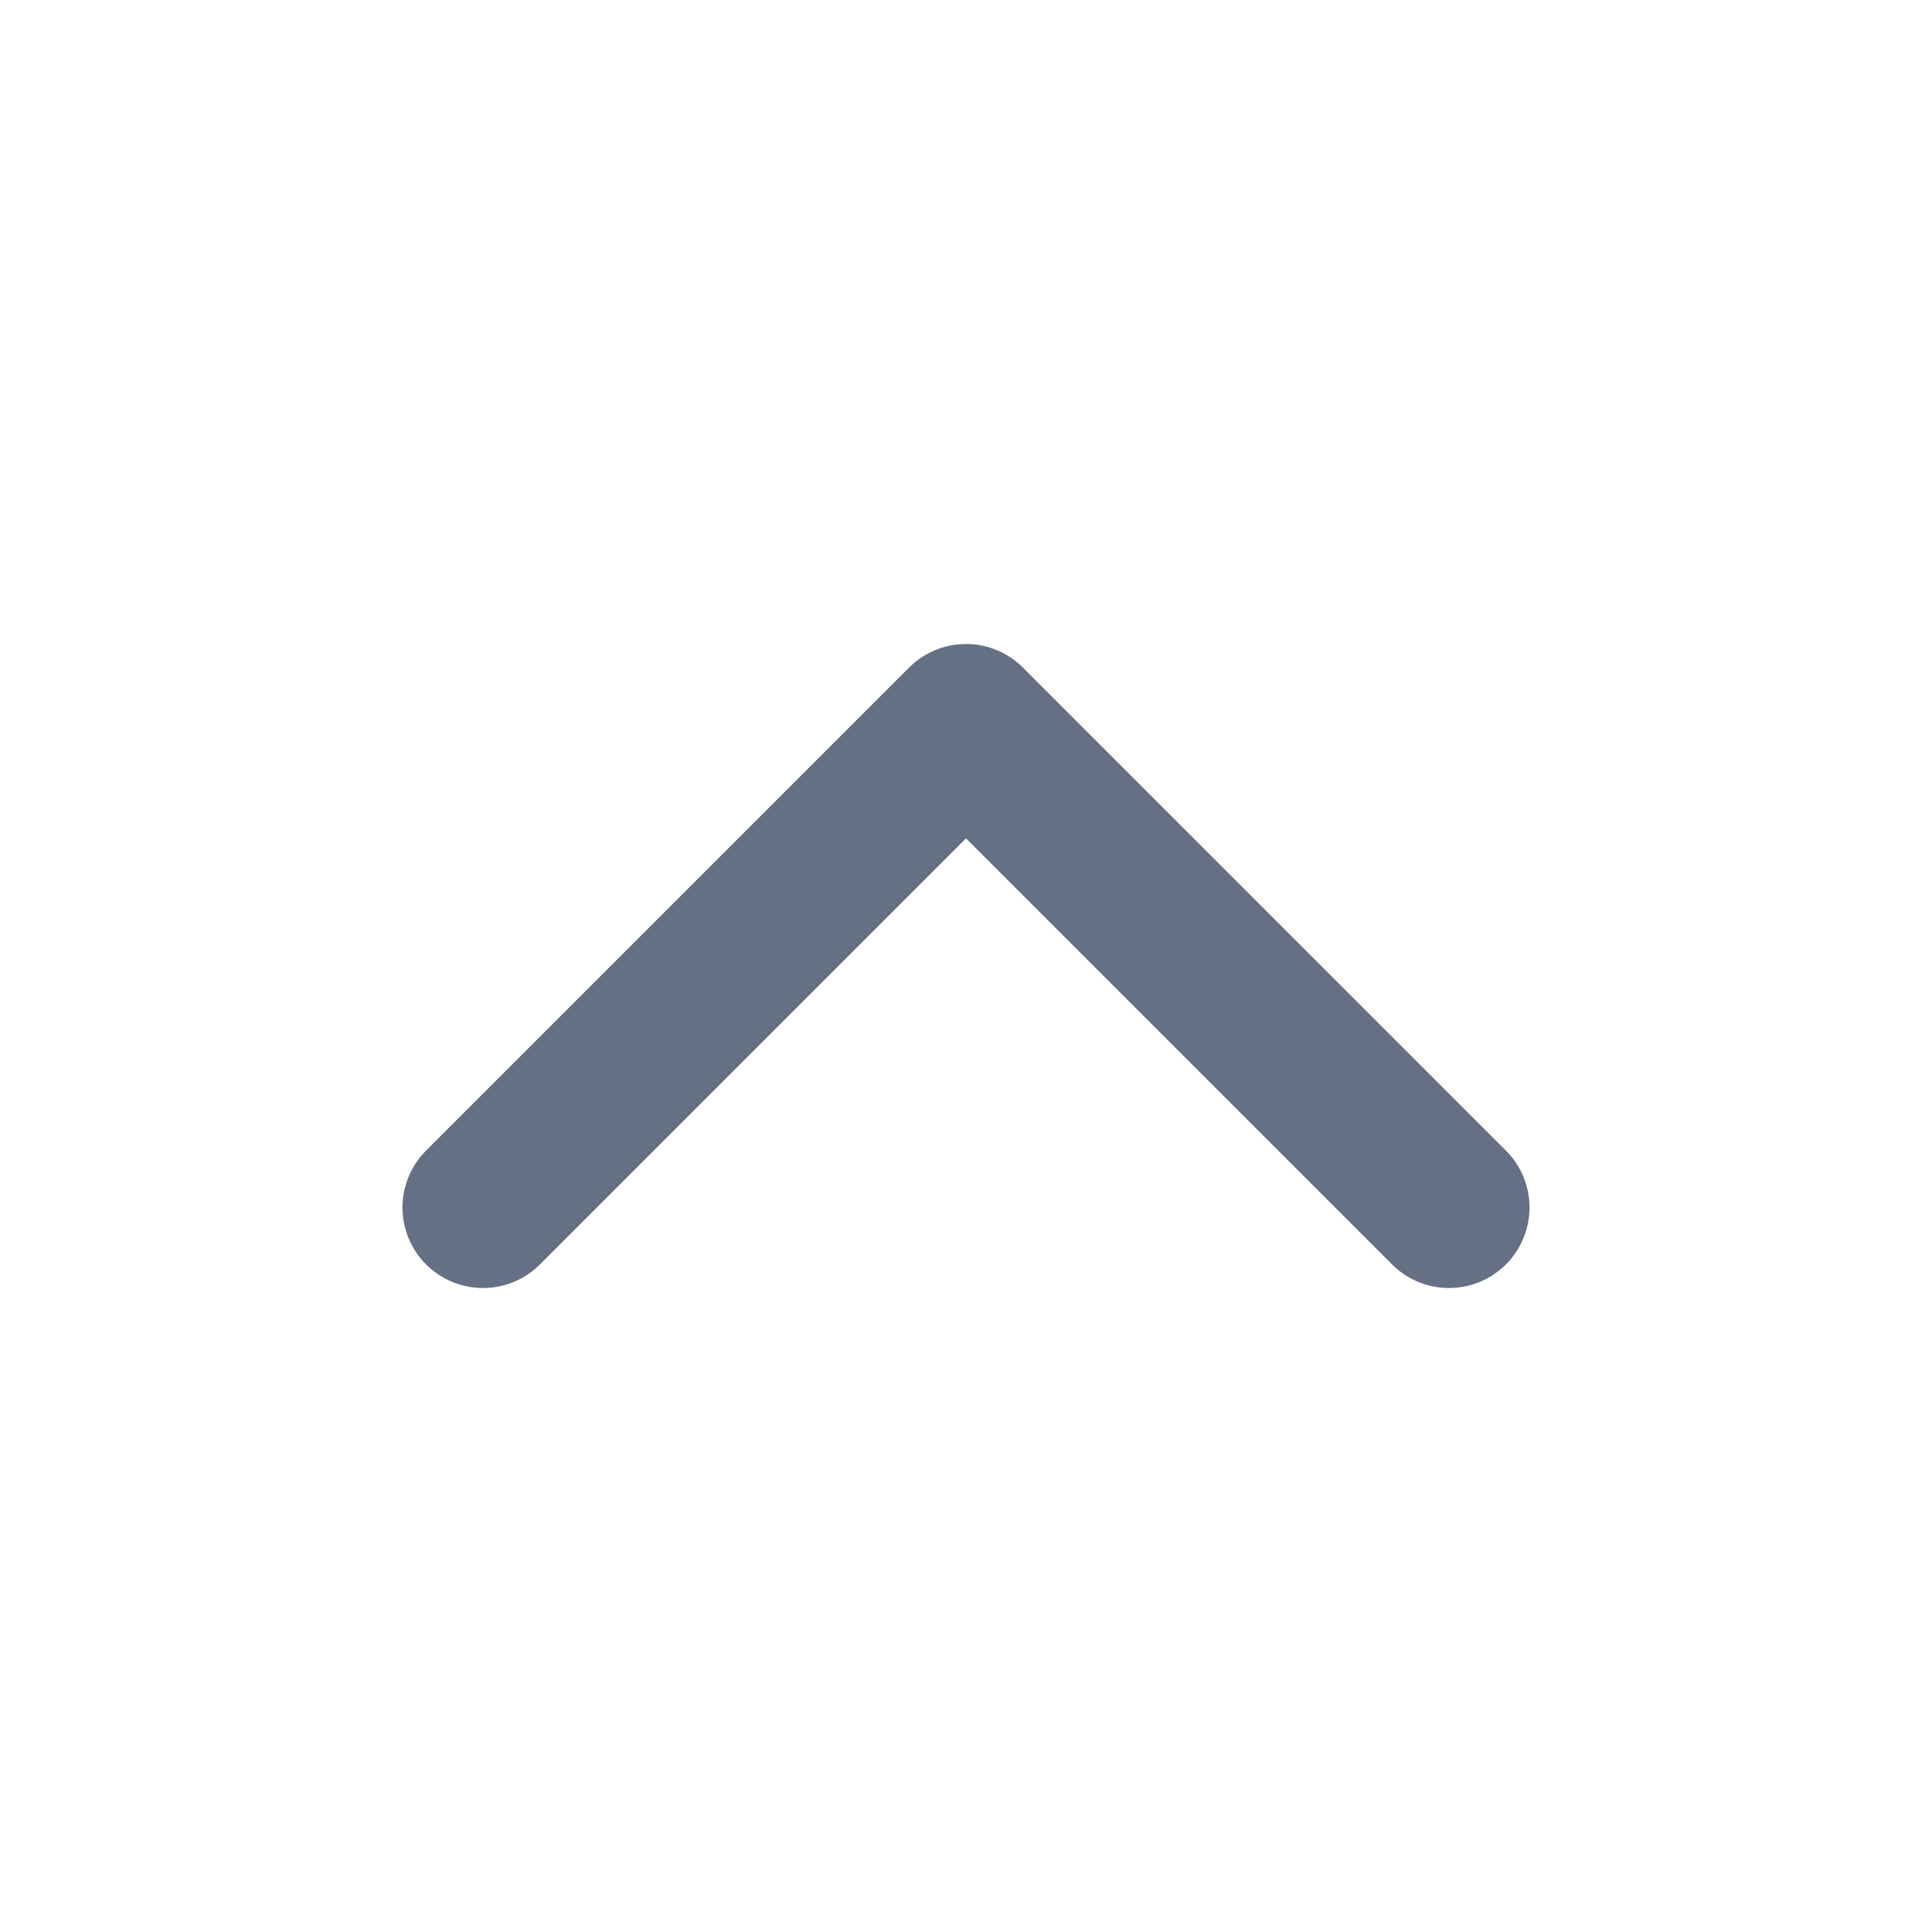
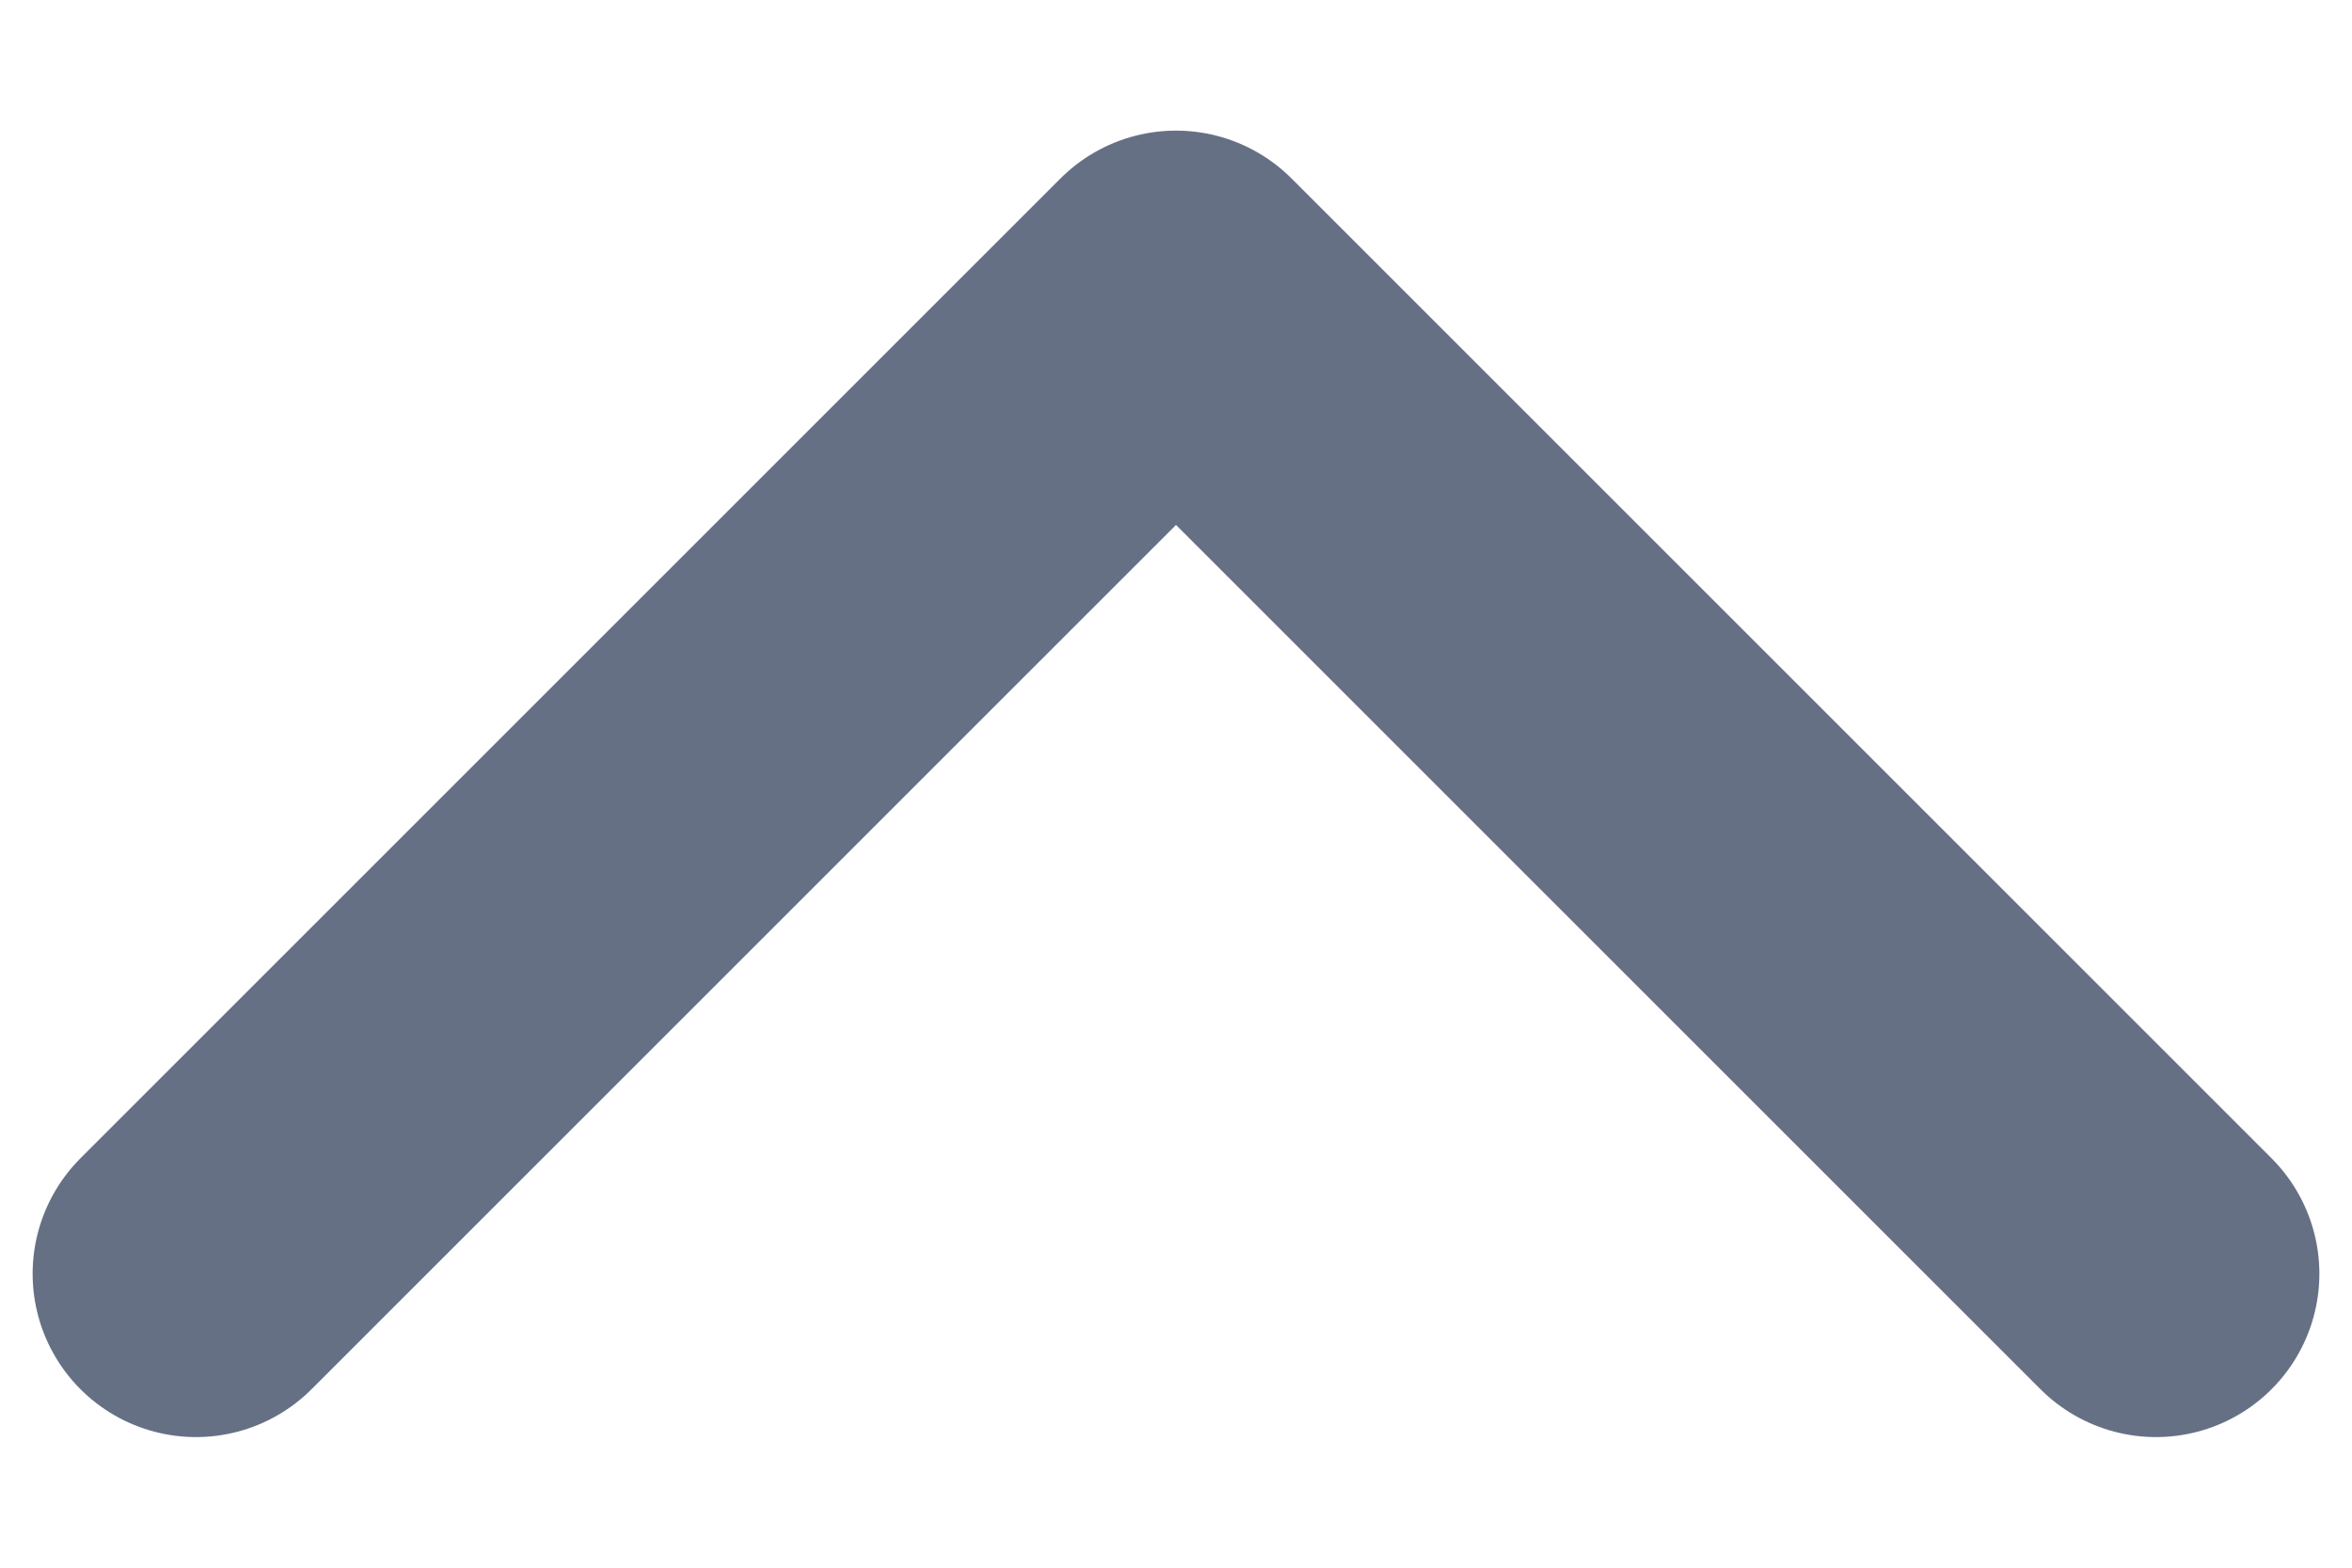
- <svg xmlns="http://www.w3.org/2000/svg" width="20" height="20" viewBox="0 0 20 20" fill="none">
-   <path d="M15 12.5L10 7.5L5 12.5" stroke="#667085" stroke-width="1.667" stroke-linecap="round" stroke-linejoin="round" />
+ <svg xmlns="http://www.w3.org/2000/svg" width="12" height="8" viewBox="0 0 12 8" fill="none">
+   <path d="M11 6.5L6 1.5L1 6.5" stroke="#667085" stroke-width="1.667" stroke-linecap="round" stroke-linejoin="round" />
</svg>
